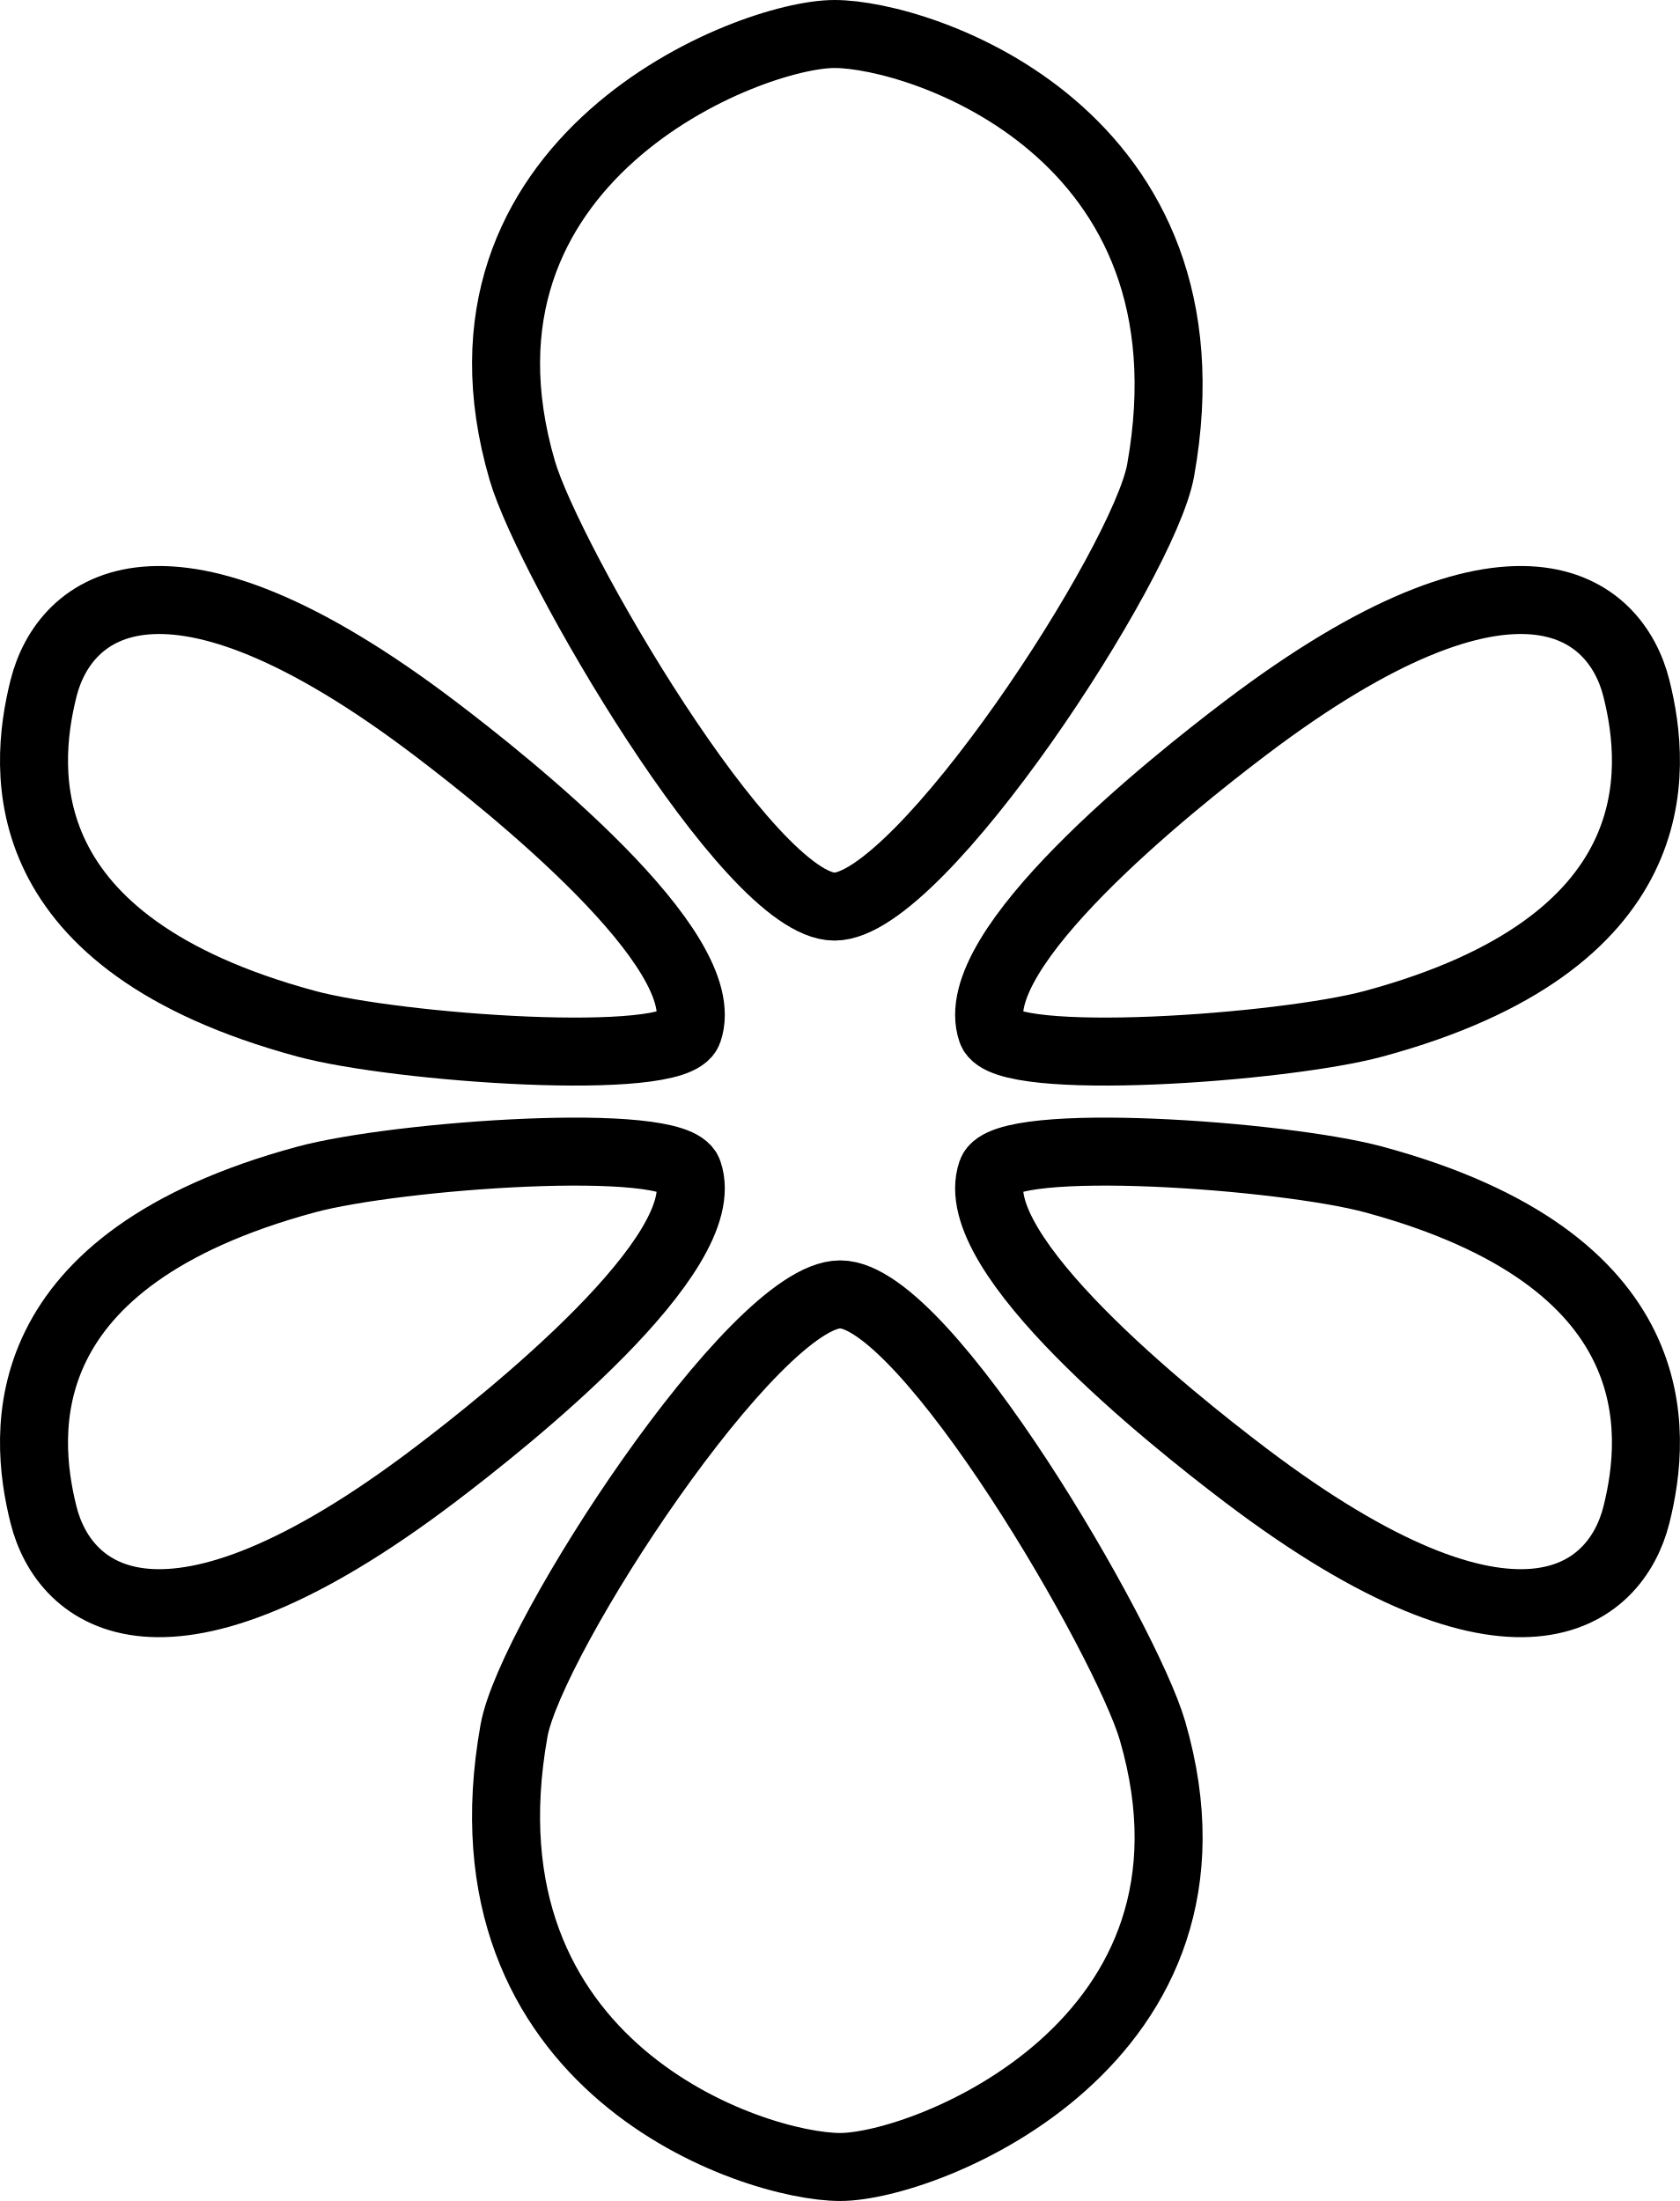
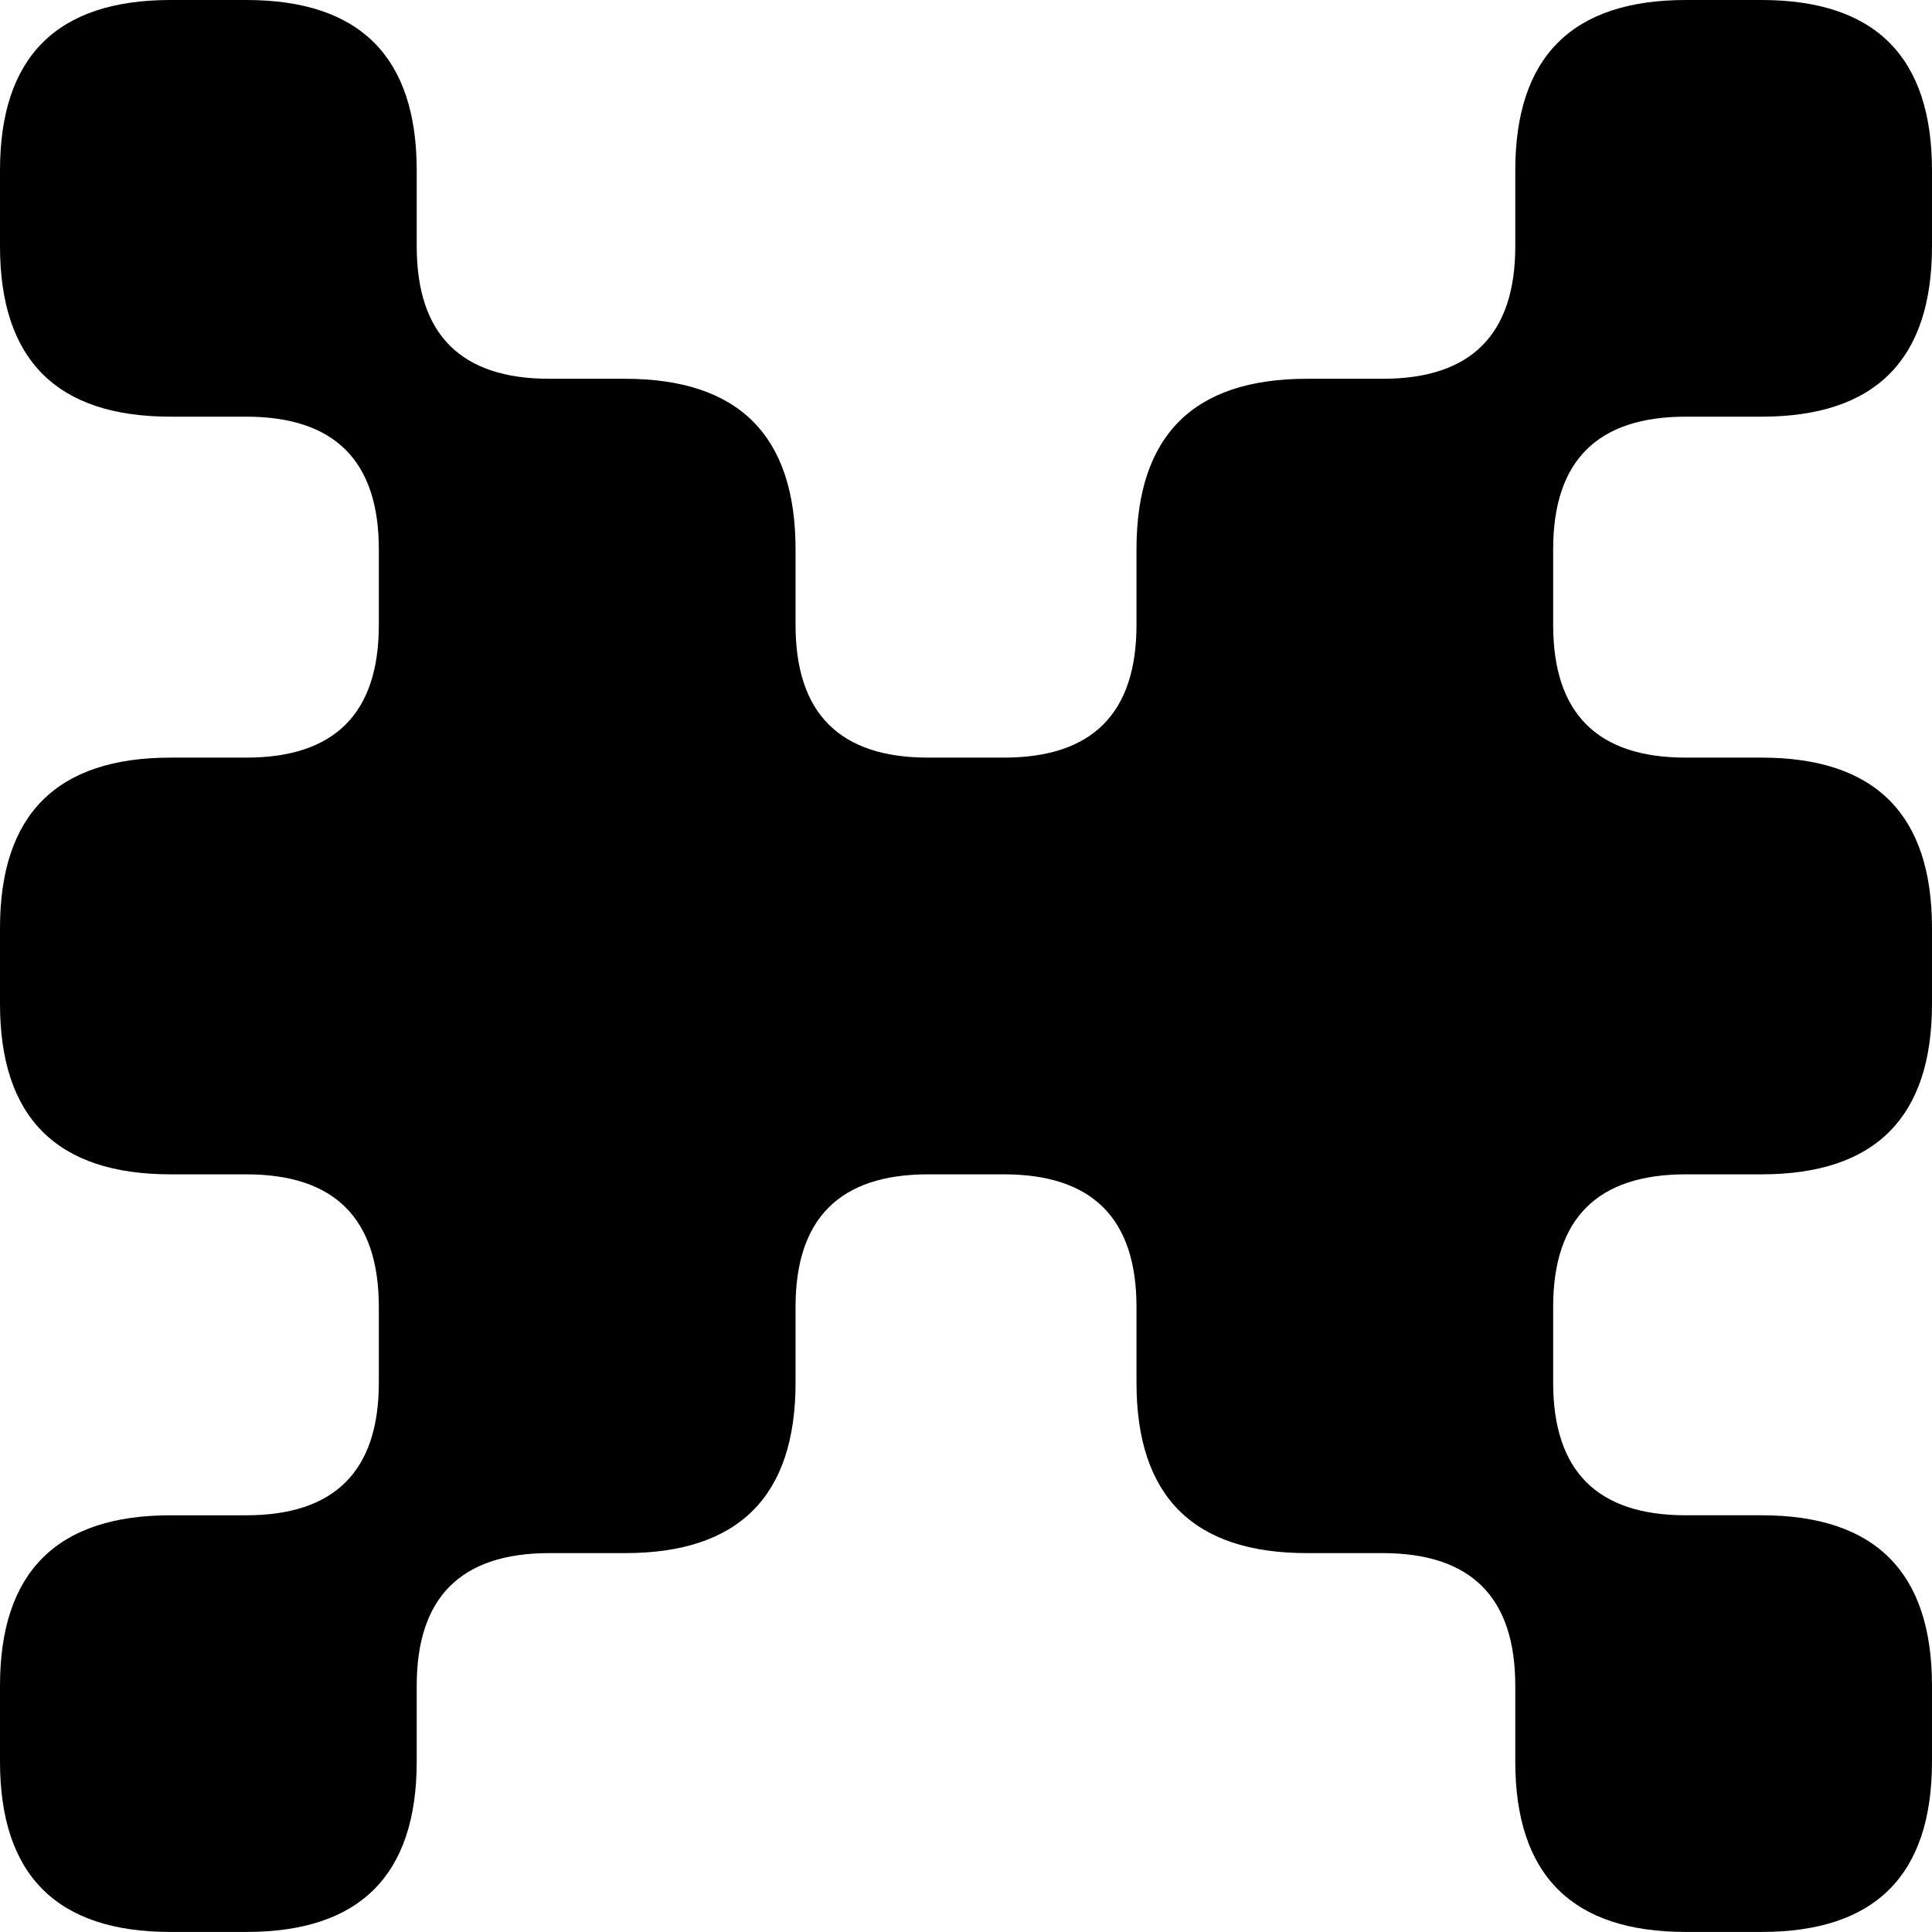
- <svg xmlns="http://www.w3.org/2000/svg" viewBox="0 0 74.112 97.111">
-   <defs>
-     <style>.cls-1{fill:none;stroke:#000;stroke-miterlimit:10;stroke-width:3px;}</style>
-   </defs>
-   <g id="Calque_2" data-name="Calque 2">
-     <g id="Calque_2-2" data-name="Calque 2">
-       <path class="cls-1" d="M51.203,20.75C53.87,5.833,40.602,1.5,36.815,1.5S19.037,7,23.037,20.75C24.195,24.731,33.027,40,36.815,40S50.474,24.832,51.203,20.75Z" />
-       <path class="cls-1" d="M60.61,45.167C73.693,41.625,73.113,34.049,72.193,30.375s-5.375-7.25-17.25,1.75c-3.305,2.505-12.431,9.789-11.192,13.368C44.318,47.13,56.607,46.25,60.61,45.167Z" />
-       <path class="cls-1" d="M60.61,52.042C73.693,55.583,73.113,63.159,72.193,66.833s-5.375,7.25-17.25-1.75c-3.305-2.505-12.431-9.789-11.192-13.368C44.318,50.078,56.607,50.958,60.61,52.042Z" />
-       <path class="cls-1" d="M13.503,45.167C.419,41.625,1,34.049,1.919,30.375s5.375-7.25,17.25,1.75C22.474,34.63,31.601,41.914,30.361,45.493,29.794,47.13,17.505,46.25,13.503,45.167Z" />
-       <path class="cls-1" d="M13.503,52.042C.419,55.583,1,63.159,1.919,66.833s5.375,7.25,17.25-1.75c3.305-2.505,12.431-9.789,11.192-13.368C29.794,50.078,17.505,50.958,13.503,52.042Z" />
-       <path class="cls-1" d="M22.676,76.36C20.009,91.277,33.277,95.61,37.065,95.61s17.778-5.5,13.778-19.25c-1.158-3.981-9.99-19.25-13.778-19.25S23.406,72.279,22.676,76.36Z" />
-     </g>
-   </g>
+ <svg xmlns="http://www.w3.org/2000/svg" id="Calque_1" data-name="Calque 1" viewBox="0 0 599.156 599.141">
+   <path d="M229.566,599.516v23.5q0,52.875-52.859,52.859h-23.5q-52.875,0-52.875-52.859v-23.5q0-52.852,52.875-52.859h23.5q41.109,0,41.109-41.125v-23.5q0-41.109-41.109-41.109h-23.5q-52.875,0-52.875-52.875v-23.5q0-52.852,52.875-52.859h23.5q41.109,0,41.109-41.125V247.078q0-41.109-41.109-41.125h-23.5q-52.875,0-52.875-52.859v-23.5q0-52.852,52.875-52.859h23.5q52.852,0,52.859,52.859v23.5q0,41.109,41.125,41.109h23.484q52.875,0,52.875,52.875v23.484q0,41.133,41.109,41.125h23.5q41.109,0,41.125-41.125V247.078q0-52.875,52.859-52.875h23.5q41.109,0,41.109-41.109v-23.5q0-52.852,52.875-52.859h23.5q52.852,0,52.859,52.859v23.5q0,52.875-52.859,52.859h-23.5q-41.133,0-41.125,41.125v23.484q0,41.133,41.125,41.125h23.5q52.852,0,52.859,52.859v23.5q0,52.875-52.859,52.875h-23.5q-41.133,0-41.125,41.109v23.5q0,41.133,41.125,41.125h23.5q52.852,0,52.859,52.859v23.5q0,52.875-52.859,52.859h-23.5q-52.875,0-52.875-52.859v-23.5q0-41.109-41.109-41.125h-23.5q-52.875,0-52.859-52.859v-23.5q0-41.109-41.125-41.109h-23.5q-41.109,0-41.109,41.109v23.5q0,52.875-52.875,52.859H270.691Q229.559,558.391,229.566,599.516Z" transform="translate(-100.332 -76.7344)" />
</svg>
